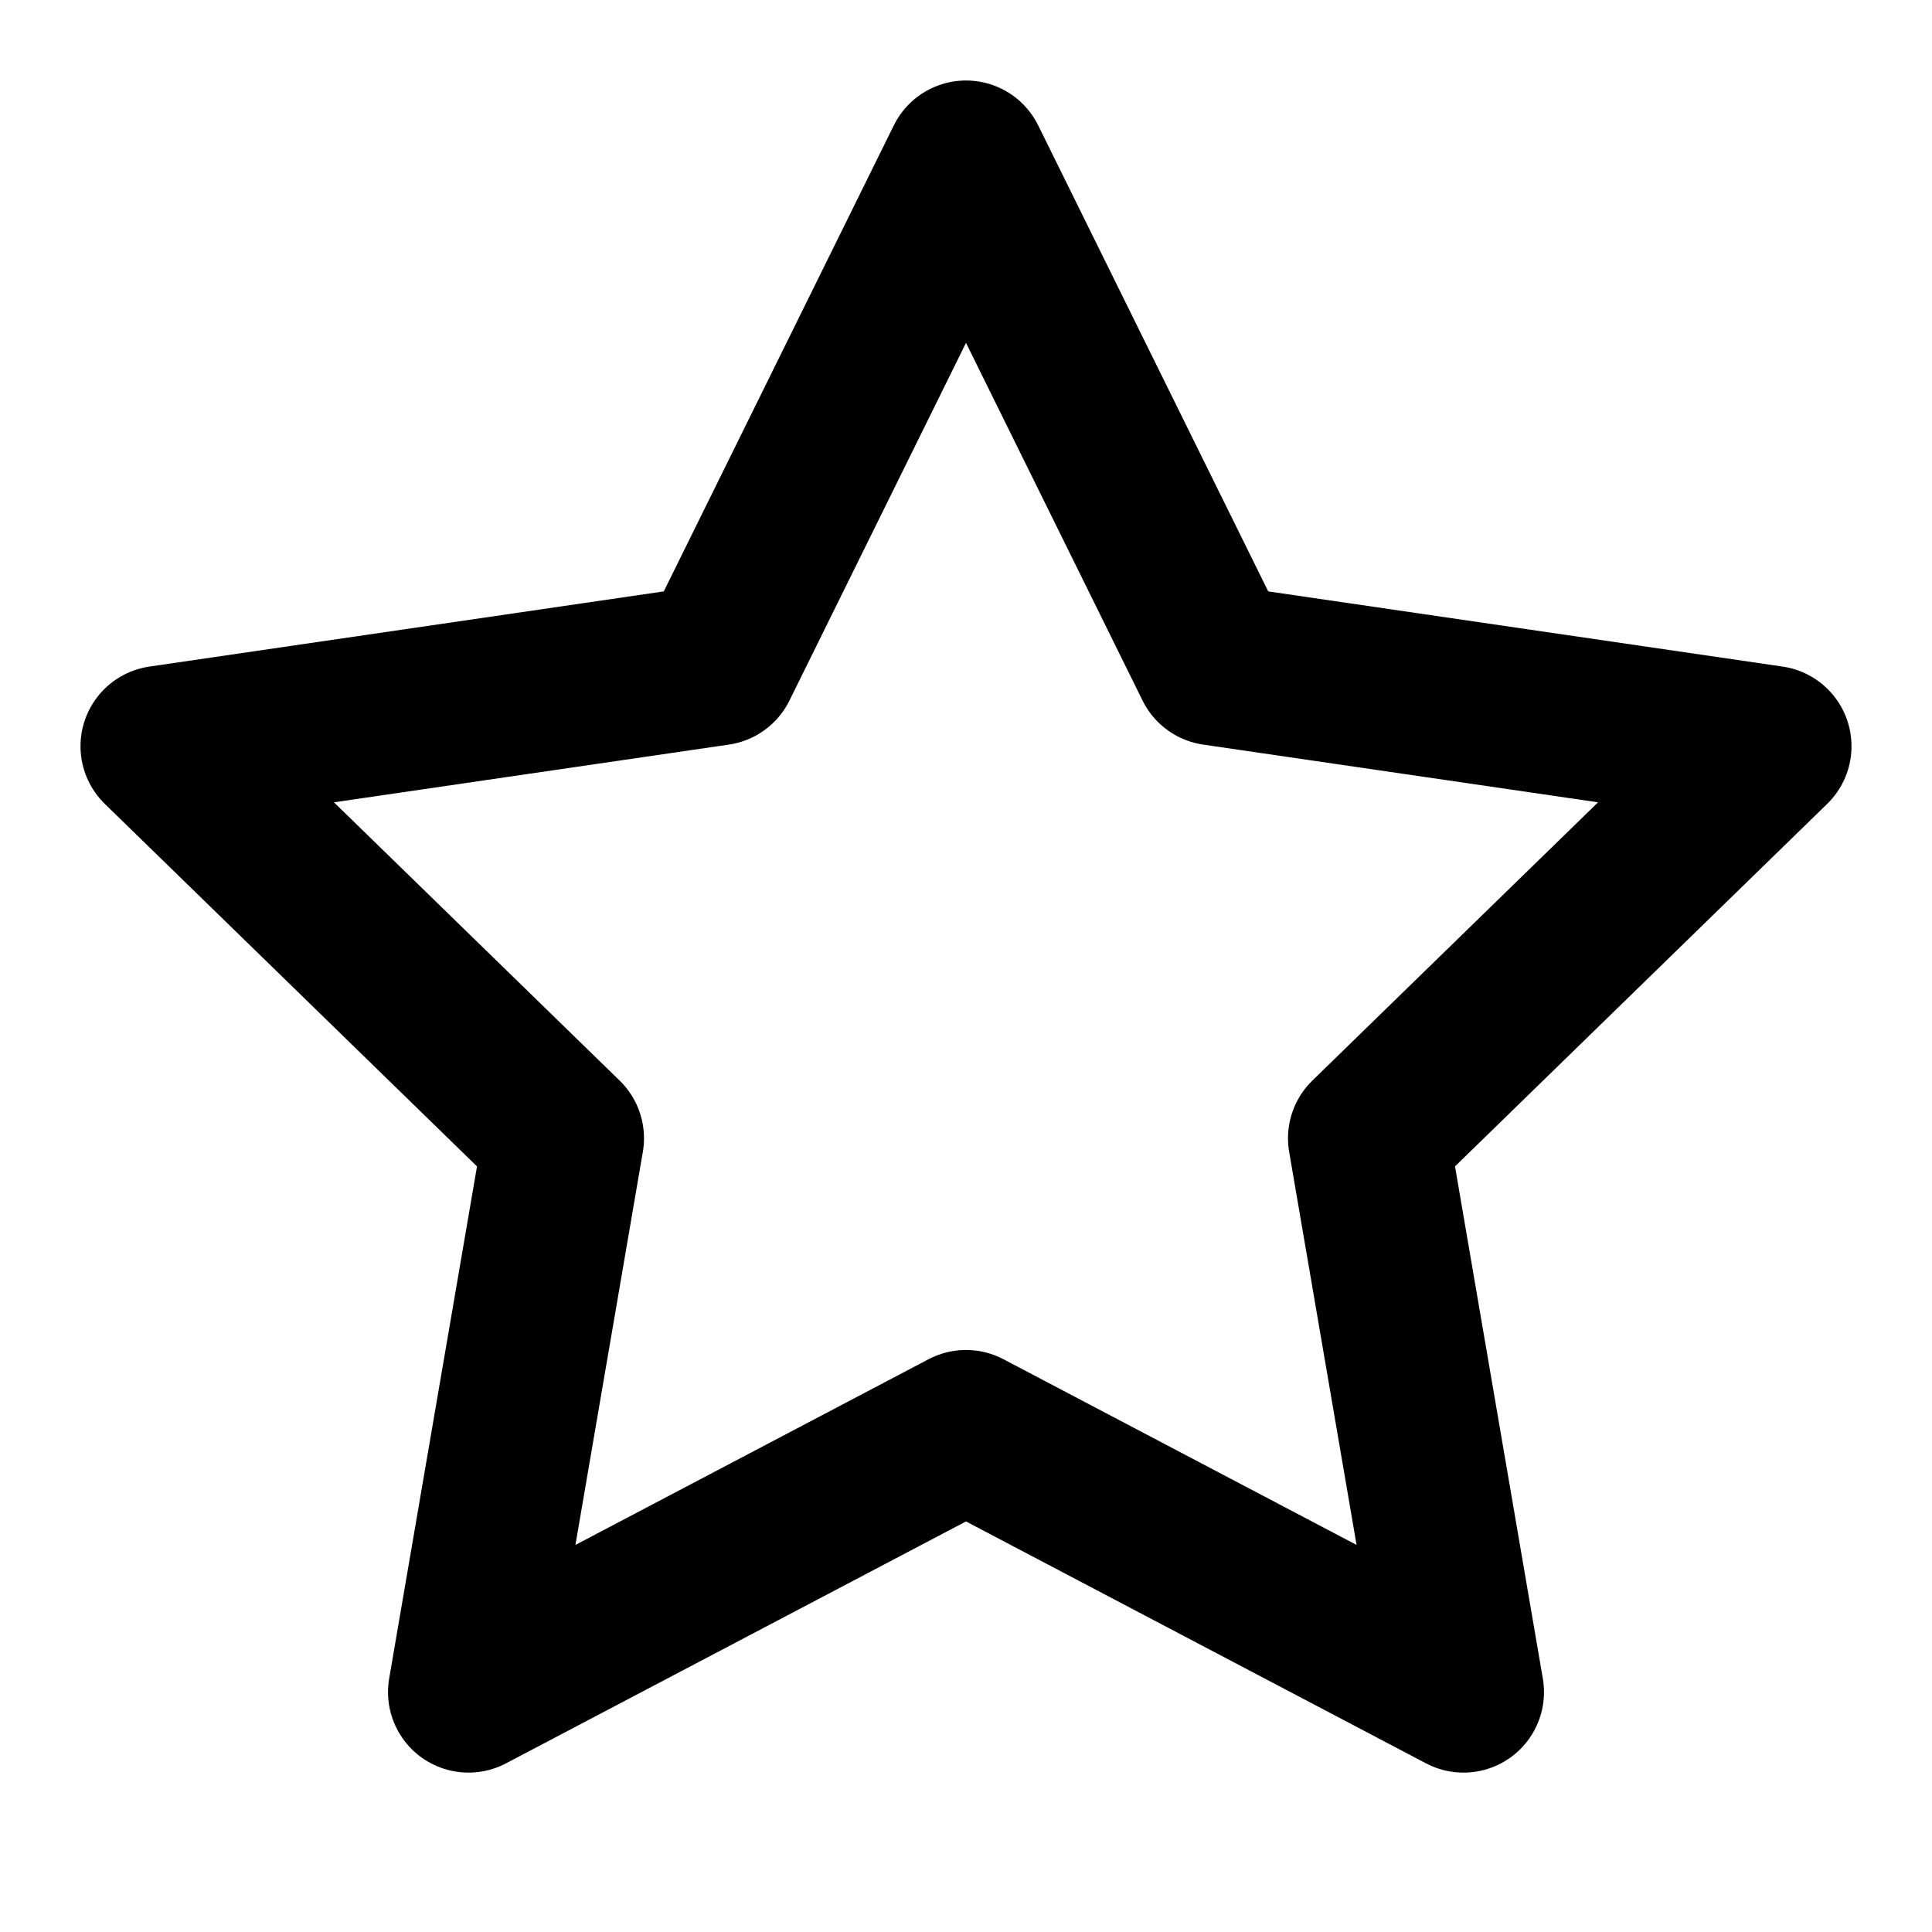
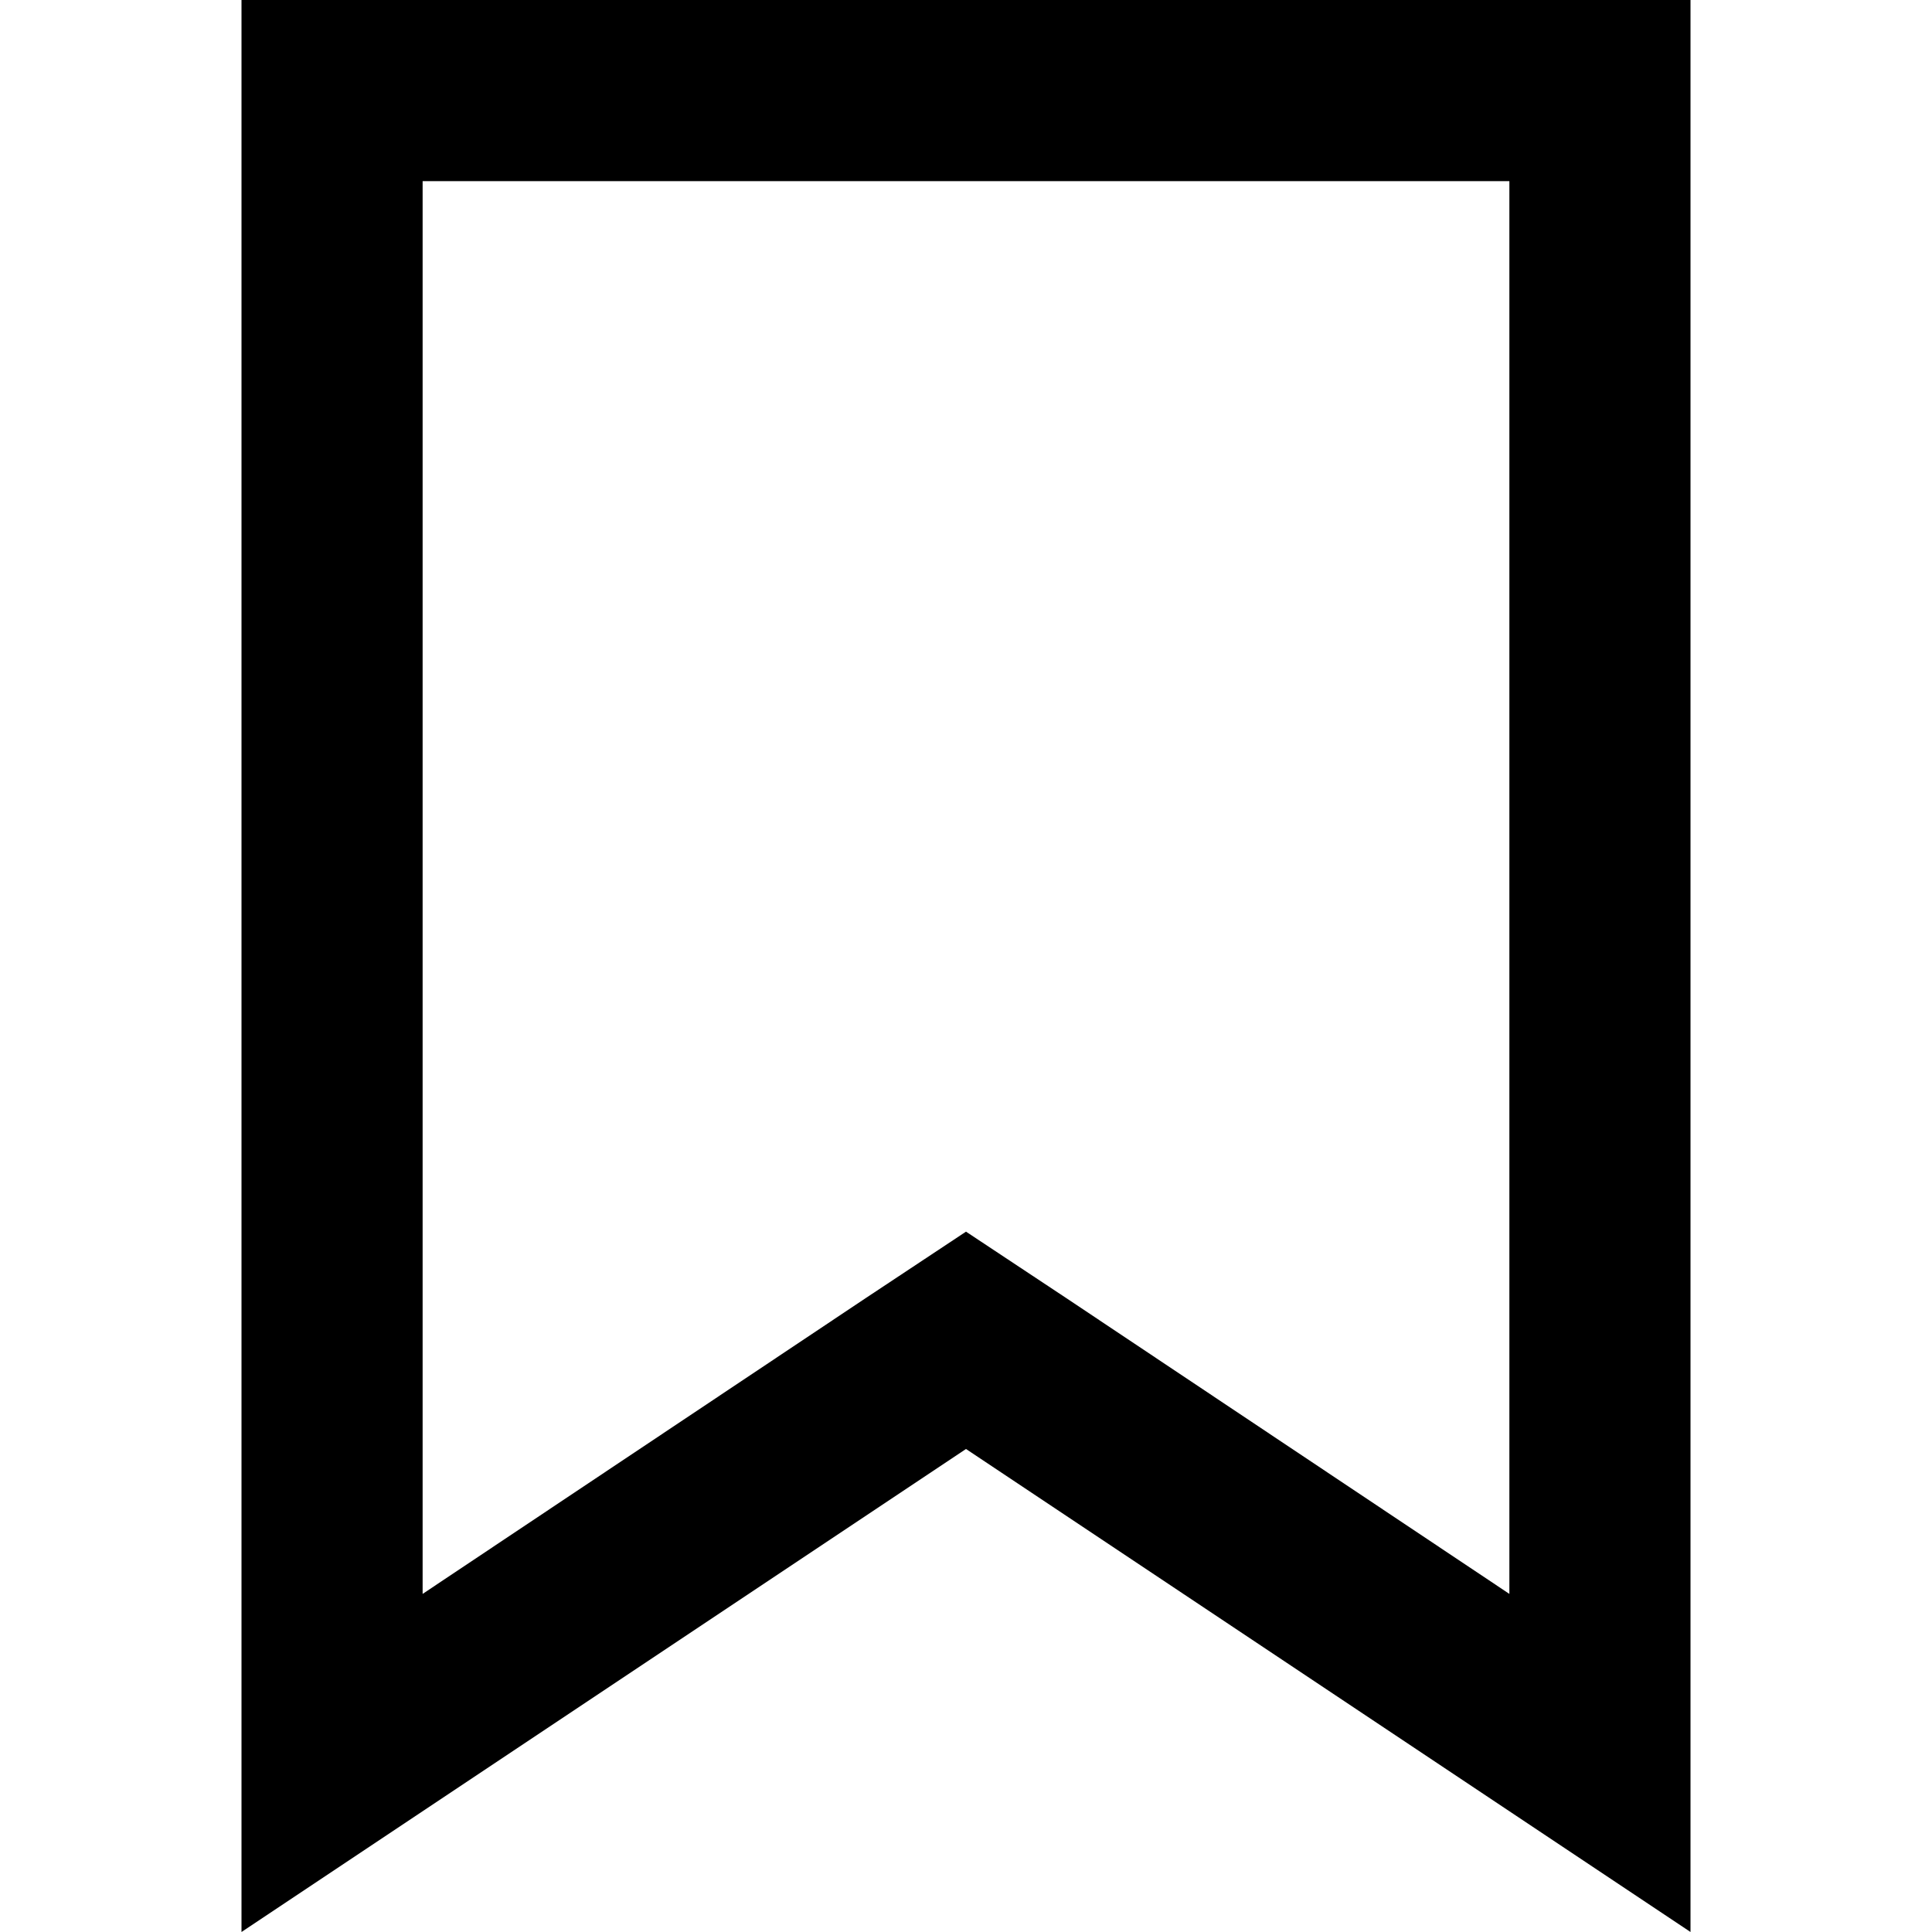
- <svg xmlns="http://www.w3.org/2000/svg" width="24px" height="24px" viewBox="0 0 24 24">
-   <g stroke="none" stroke-width="1" fill="none" fill-rule="evenodd" stroke-linecap="round" stroke-linejoin="round">
-     <g transform="translate(2, 2)" stroke="#000000" stroke-width="2">
-       <polygon points="10 0 13.09 6.26 20 7.27 15 12.14 16.18 19.02 10 15.77 3.82 19.02 5 12.14 0 7.27 6.91 6.26" />
-     </g>
+ <svg xmlns="http://www.w3.org/2000/svg" fill="none" height="16" width="16">
+   <clipPath id="a">
+     <path d="M0 0h16v16H0z" />
+   </clipPath>
+   <g clip-path="url(#a)">
+     <path d="m2 16 6-4 6 4V0H2zM3.5 1.5h9v11.7l-3.67-2.45L8 10.2l-.83.55L3.5 13.2z" fill="currentColor" />
  </g>
</svg>
